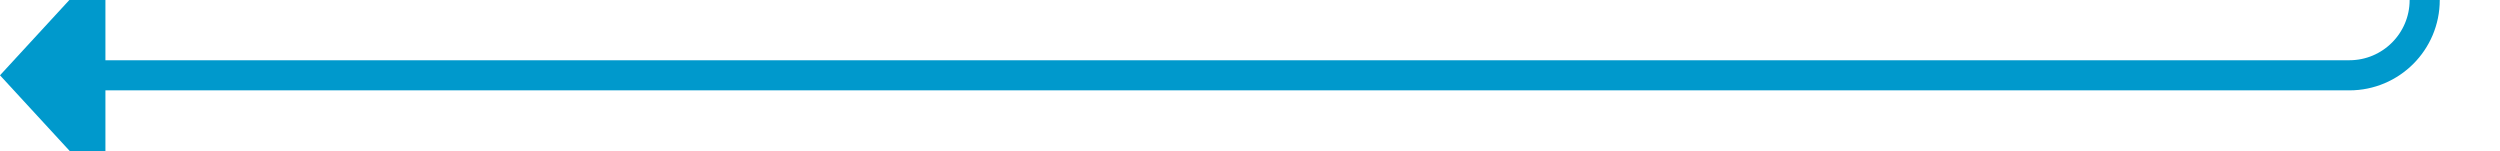
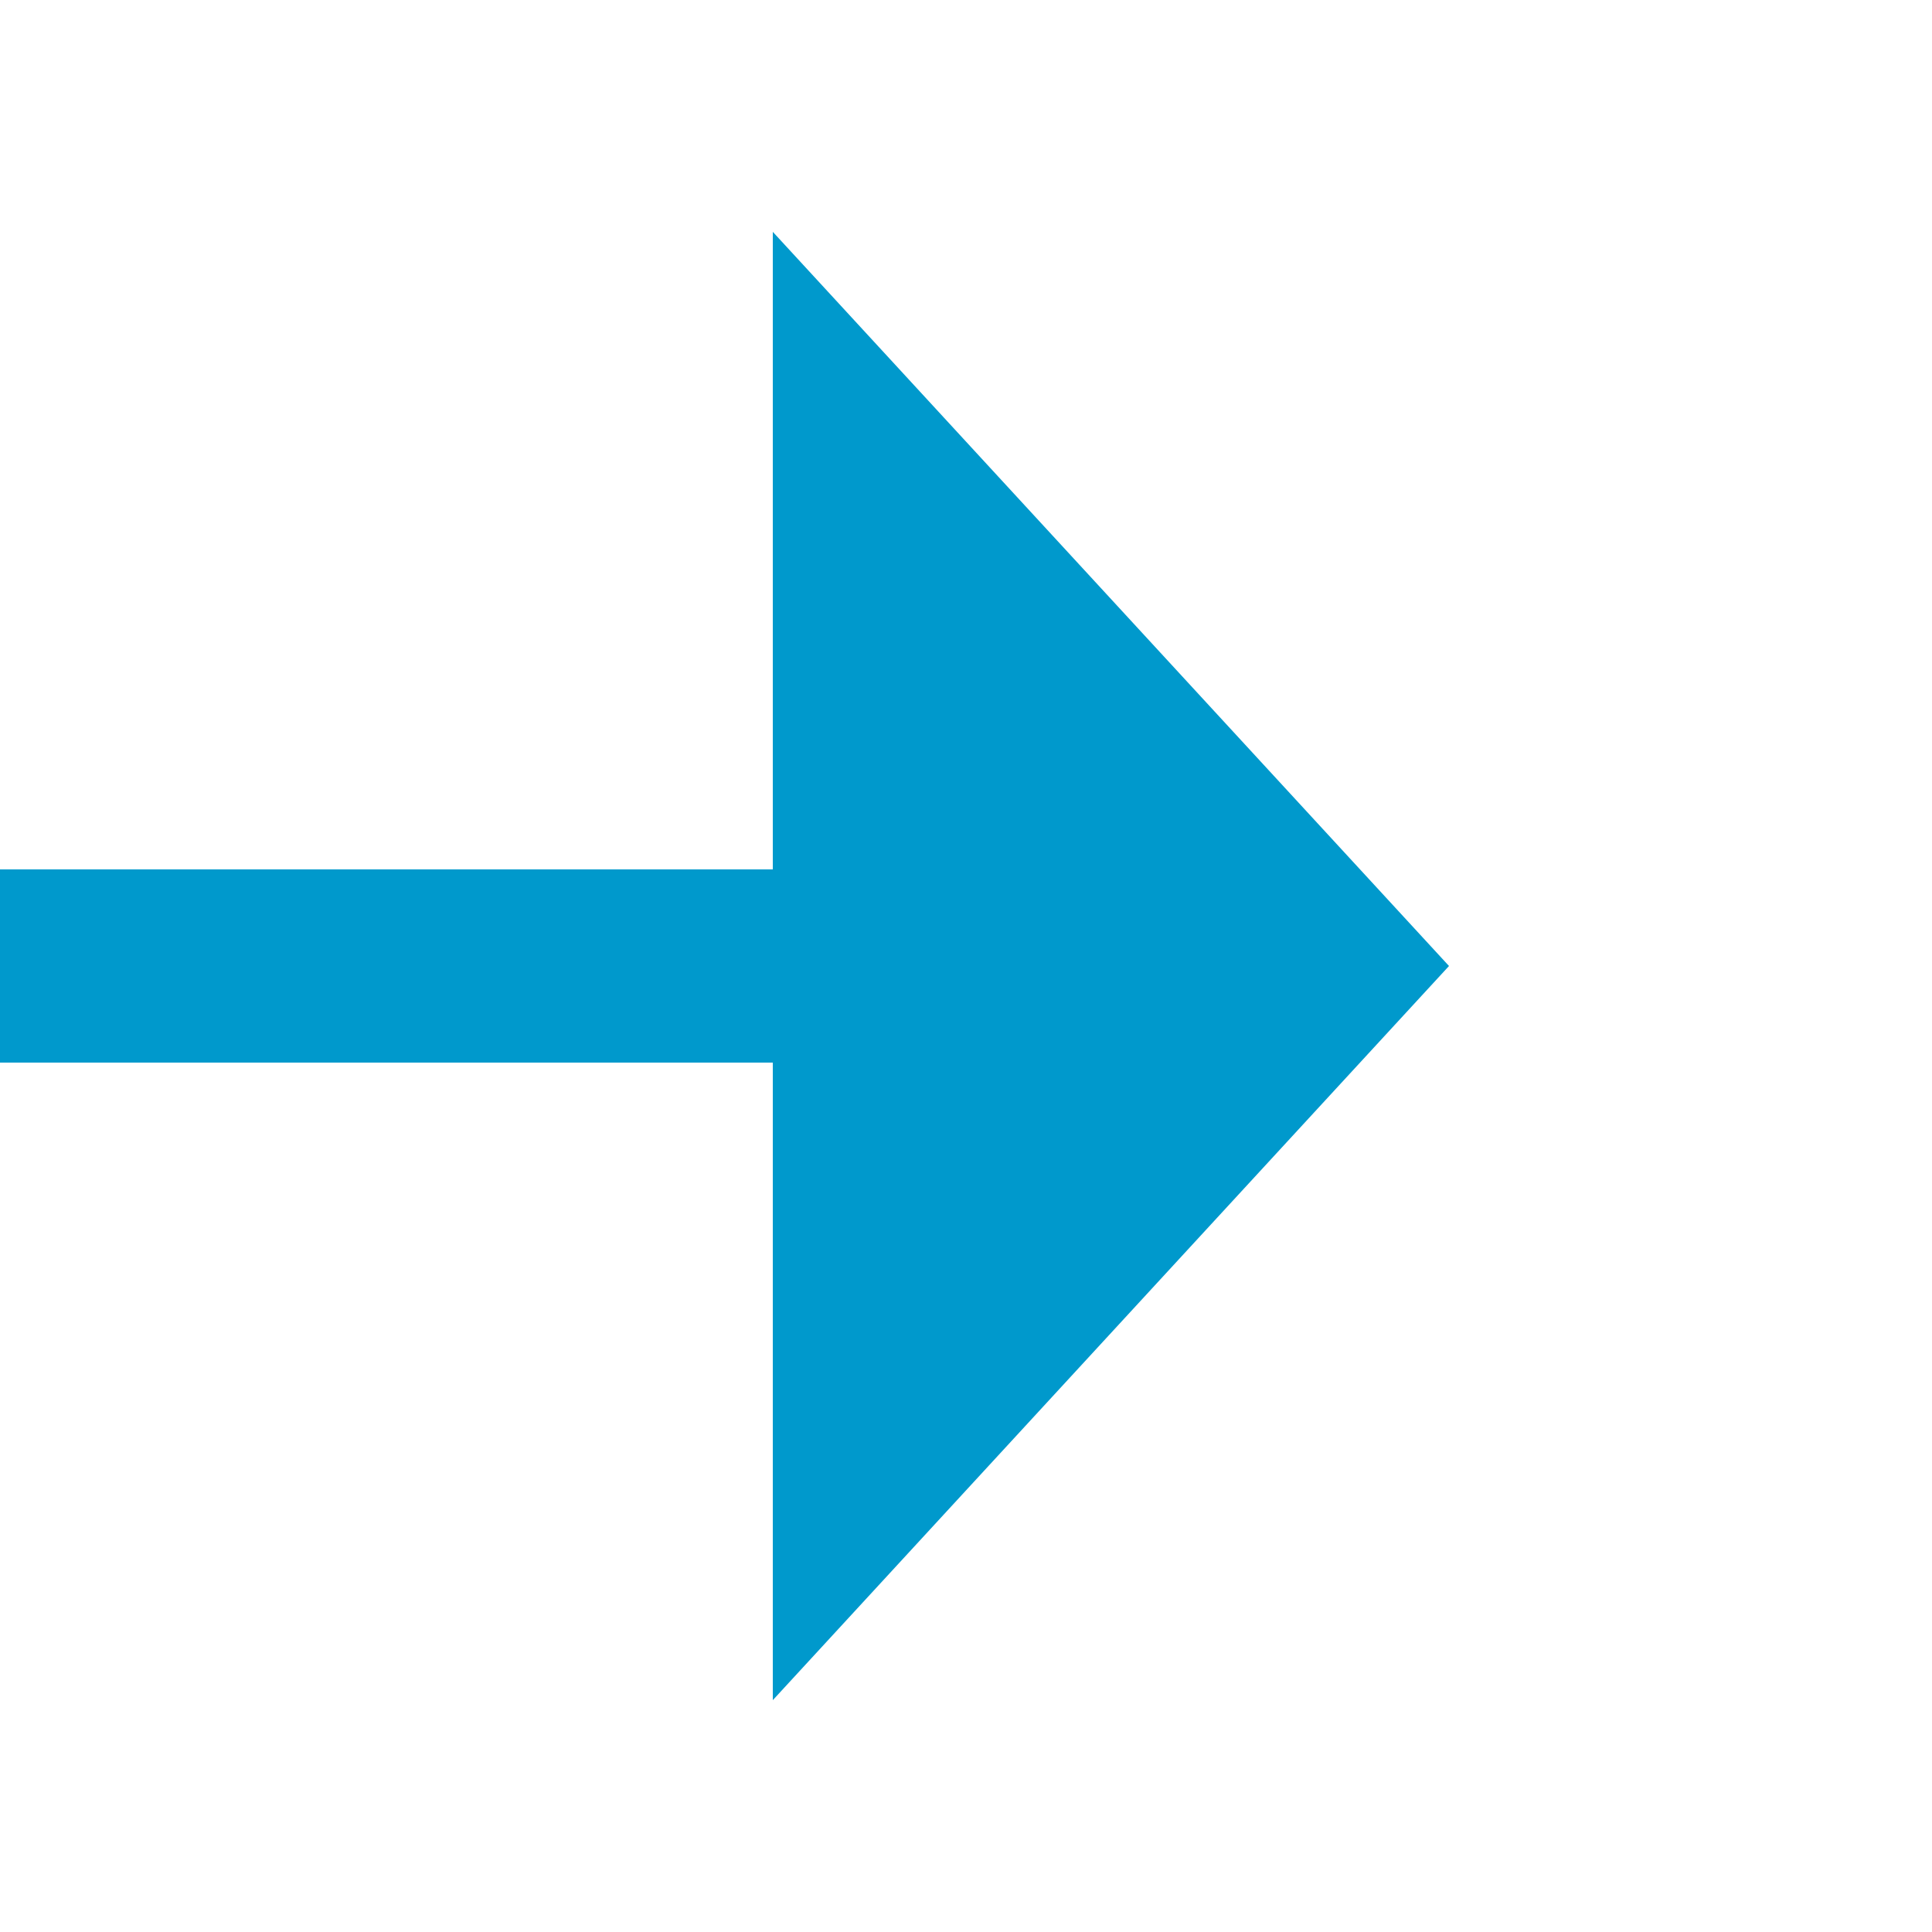
- <svg xmlns="http://www.w3.org/2000/svg" version="1.1" width="166px" height="10px" preserveAspectRatio="xMinYMid meet" viewBox="821 375  166 8">
-   <path d="M 982 222  L 982 374  A 5 5 0 0 1 977 379 L 827 379  " stroke-width="2" stroke="#0099cc" fill="none" />
-   <path d="M 828 371.4  L 821 379  L 828 386.6  L 828 371.4  Z " fill-rule="nonzero" fill="#0099cc" stroke="none" />
+ <svg xmlns="http://www.w3.org/2000/svg" version="1.1" width="20px" height="20px" preserveAspectRatio="xMinYMid meet" viewBox="917 183  20 18">
+   <path d="M 820 192  L 926 192  " stroke-width="2" stroke="#0099cc" fill="none" />
+   <path d="M 925 199.6  L 932 192  L 925 184.4  L 925 199.6  Z " fill-rule="nonzero" fill="#0099cc" stroke="none" />
</svg>
